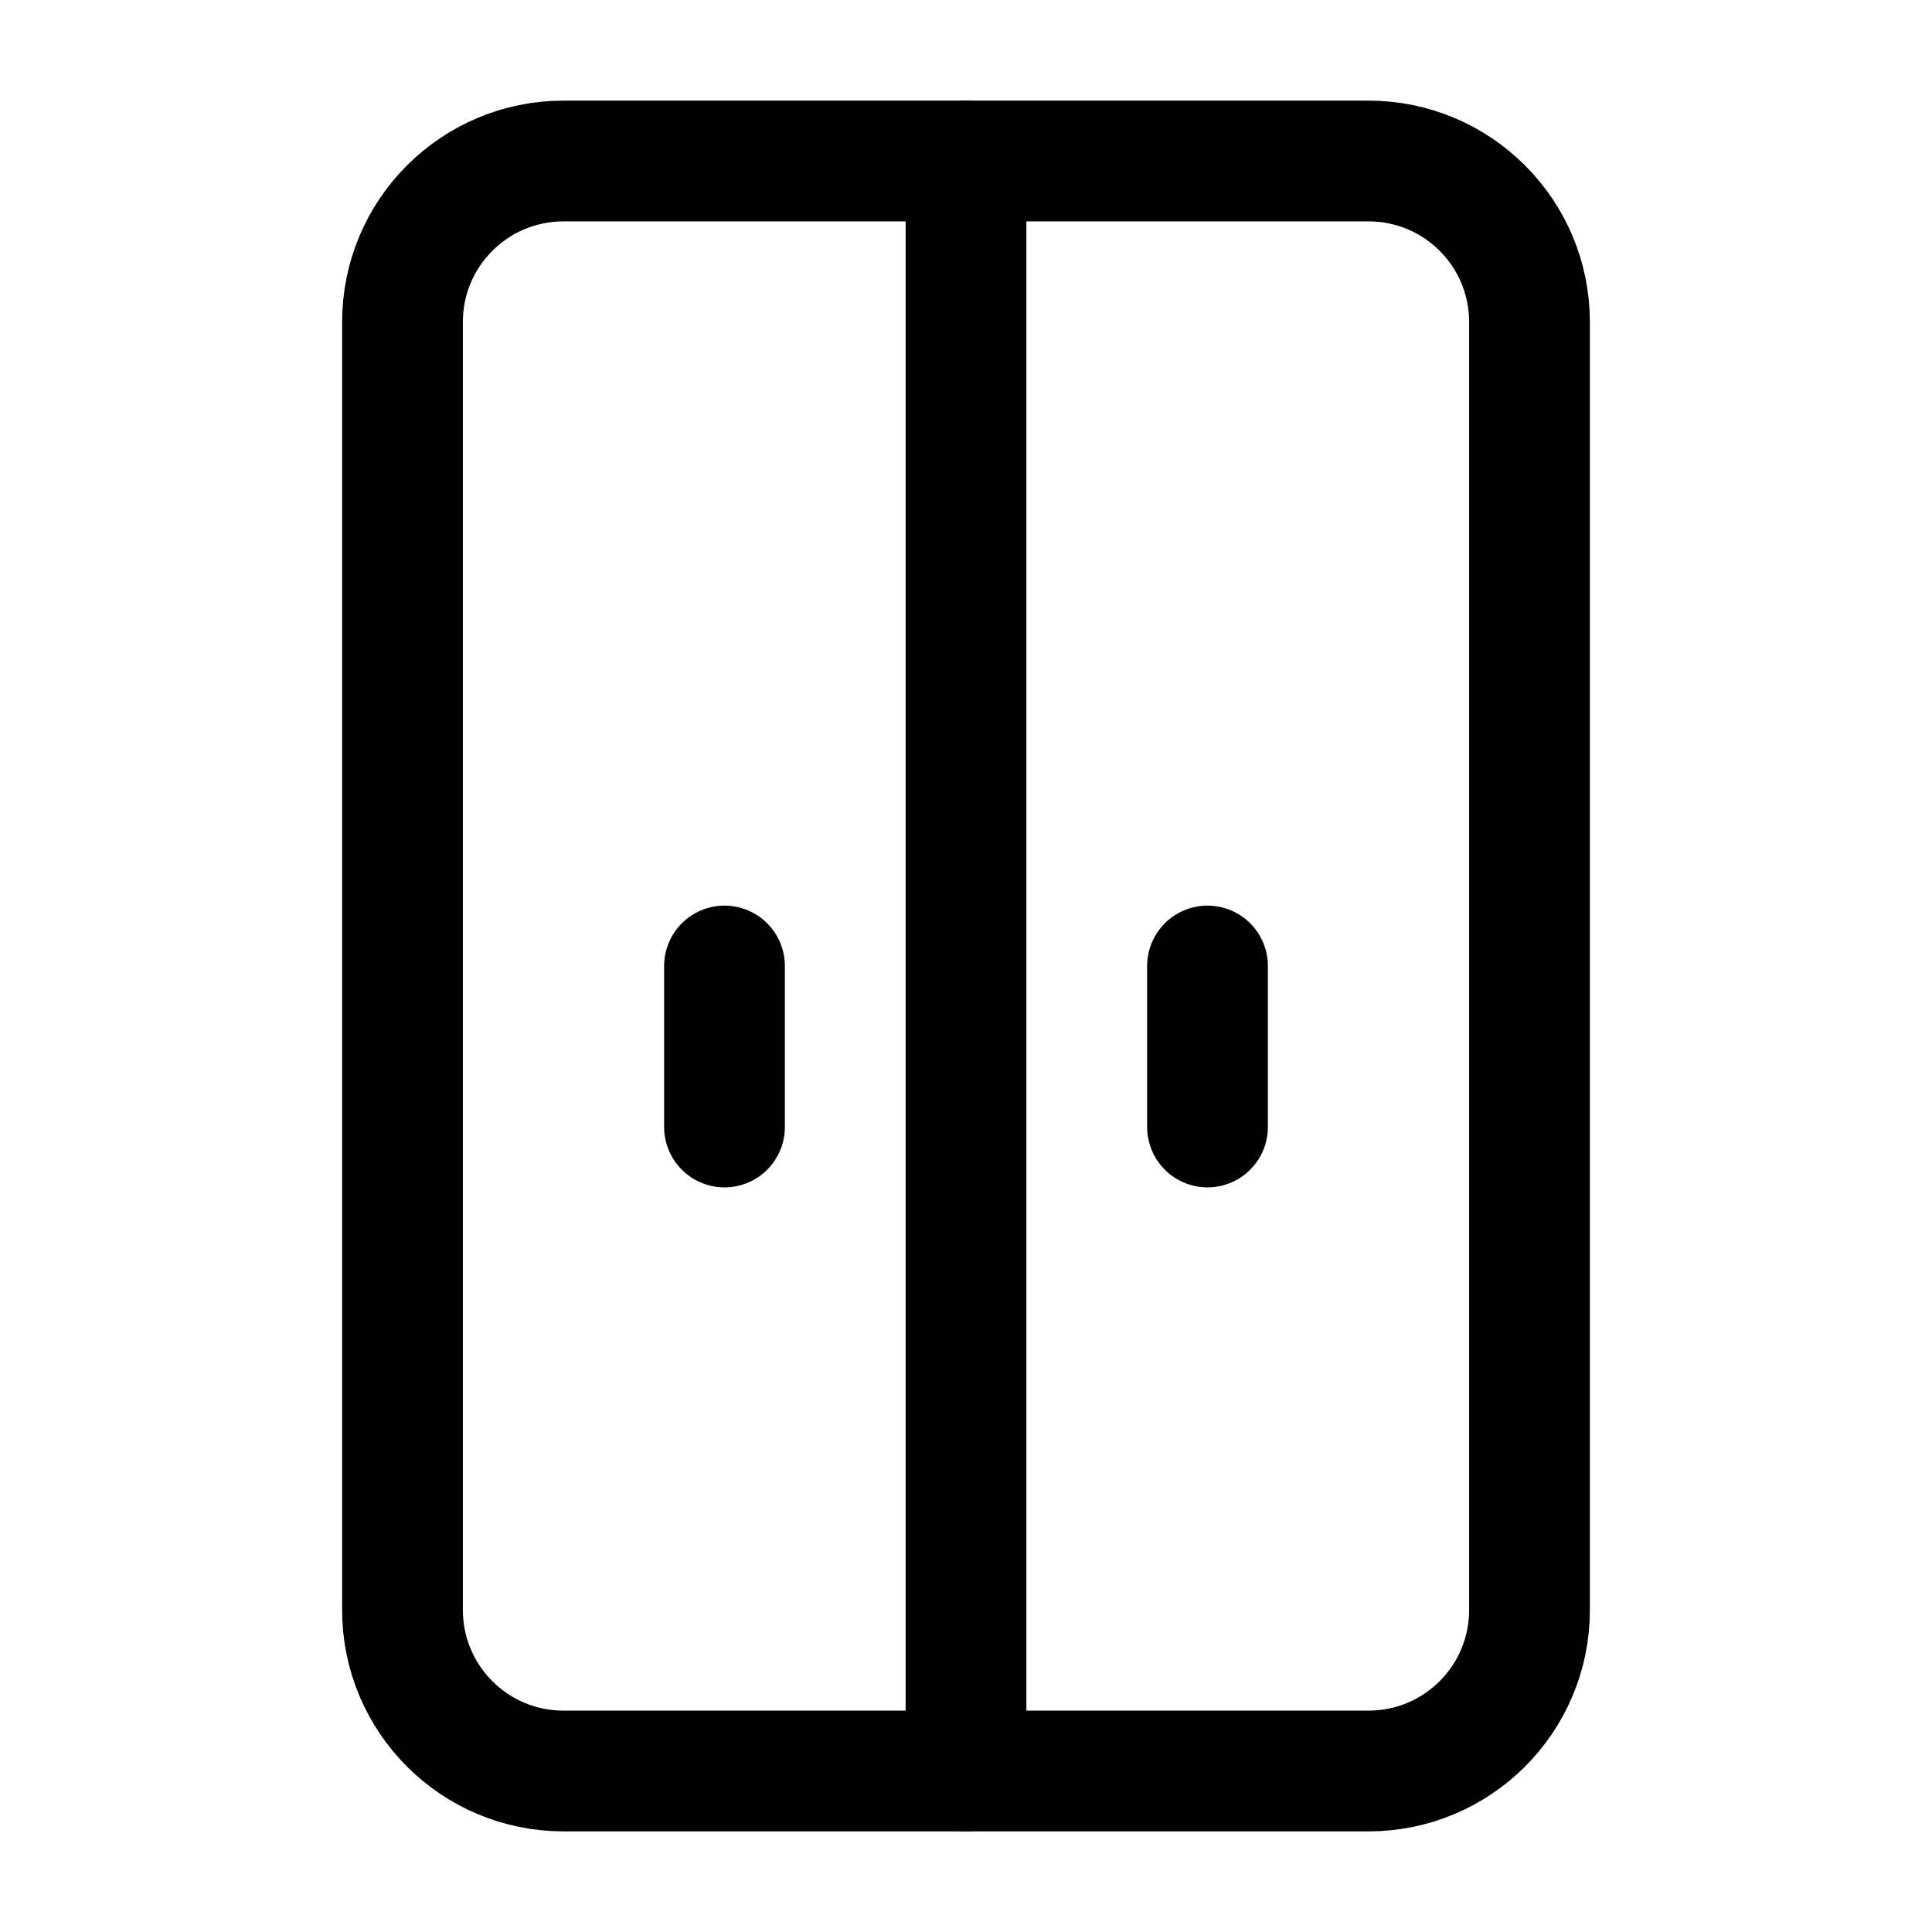
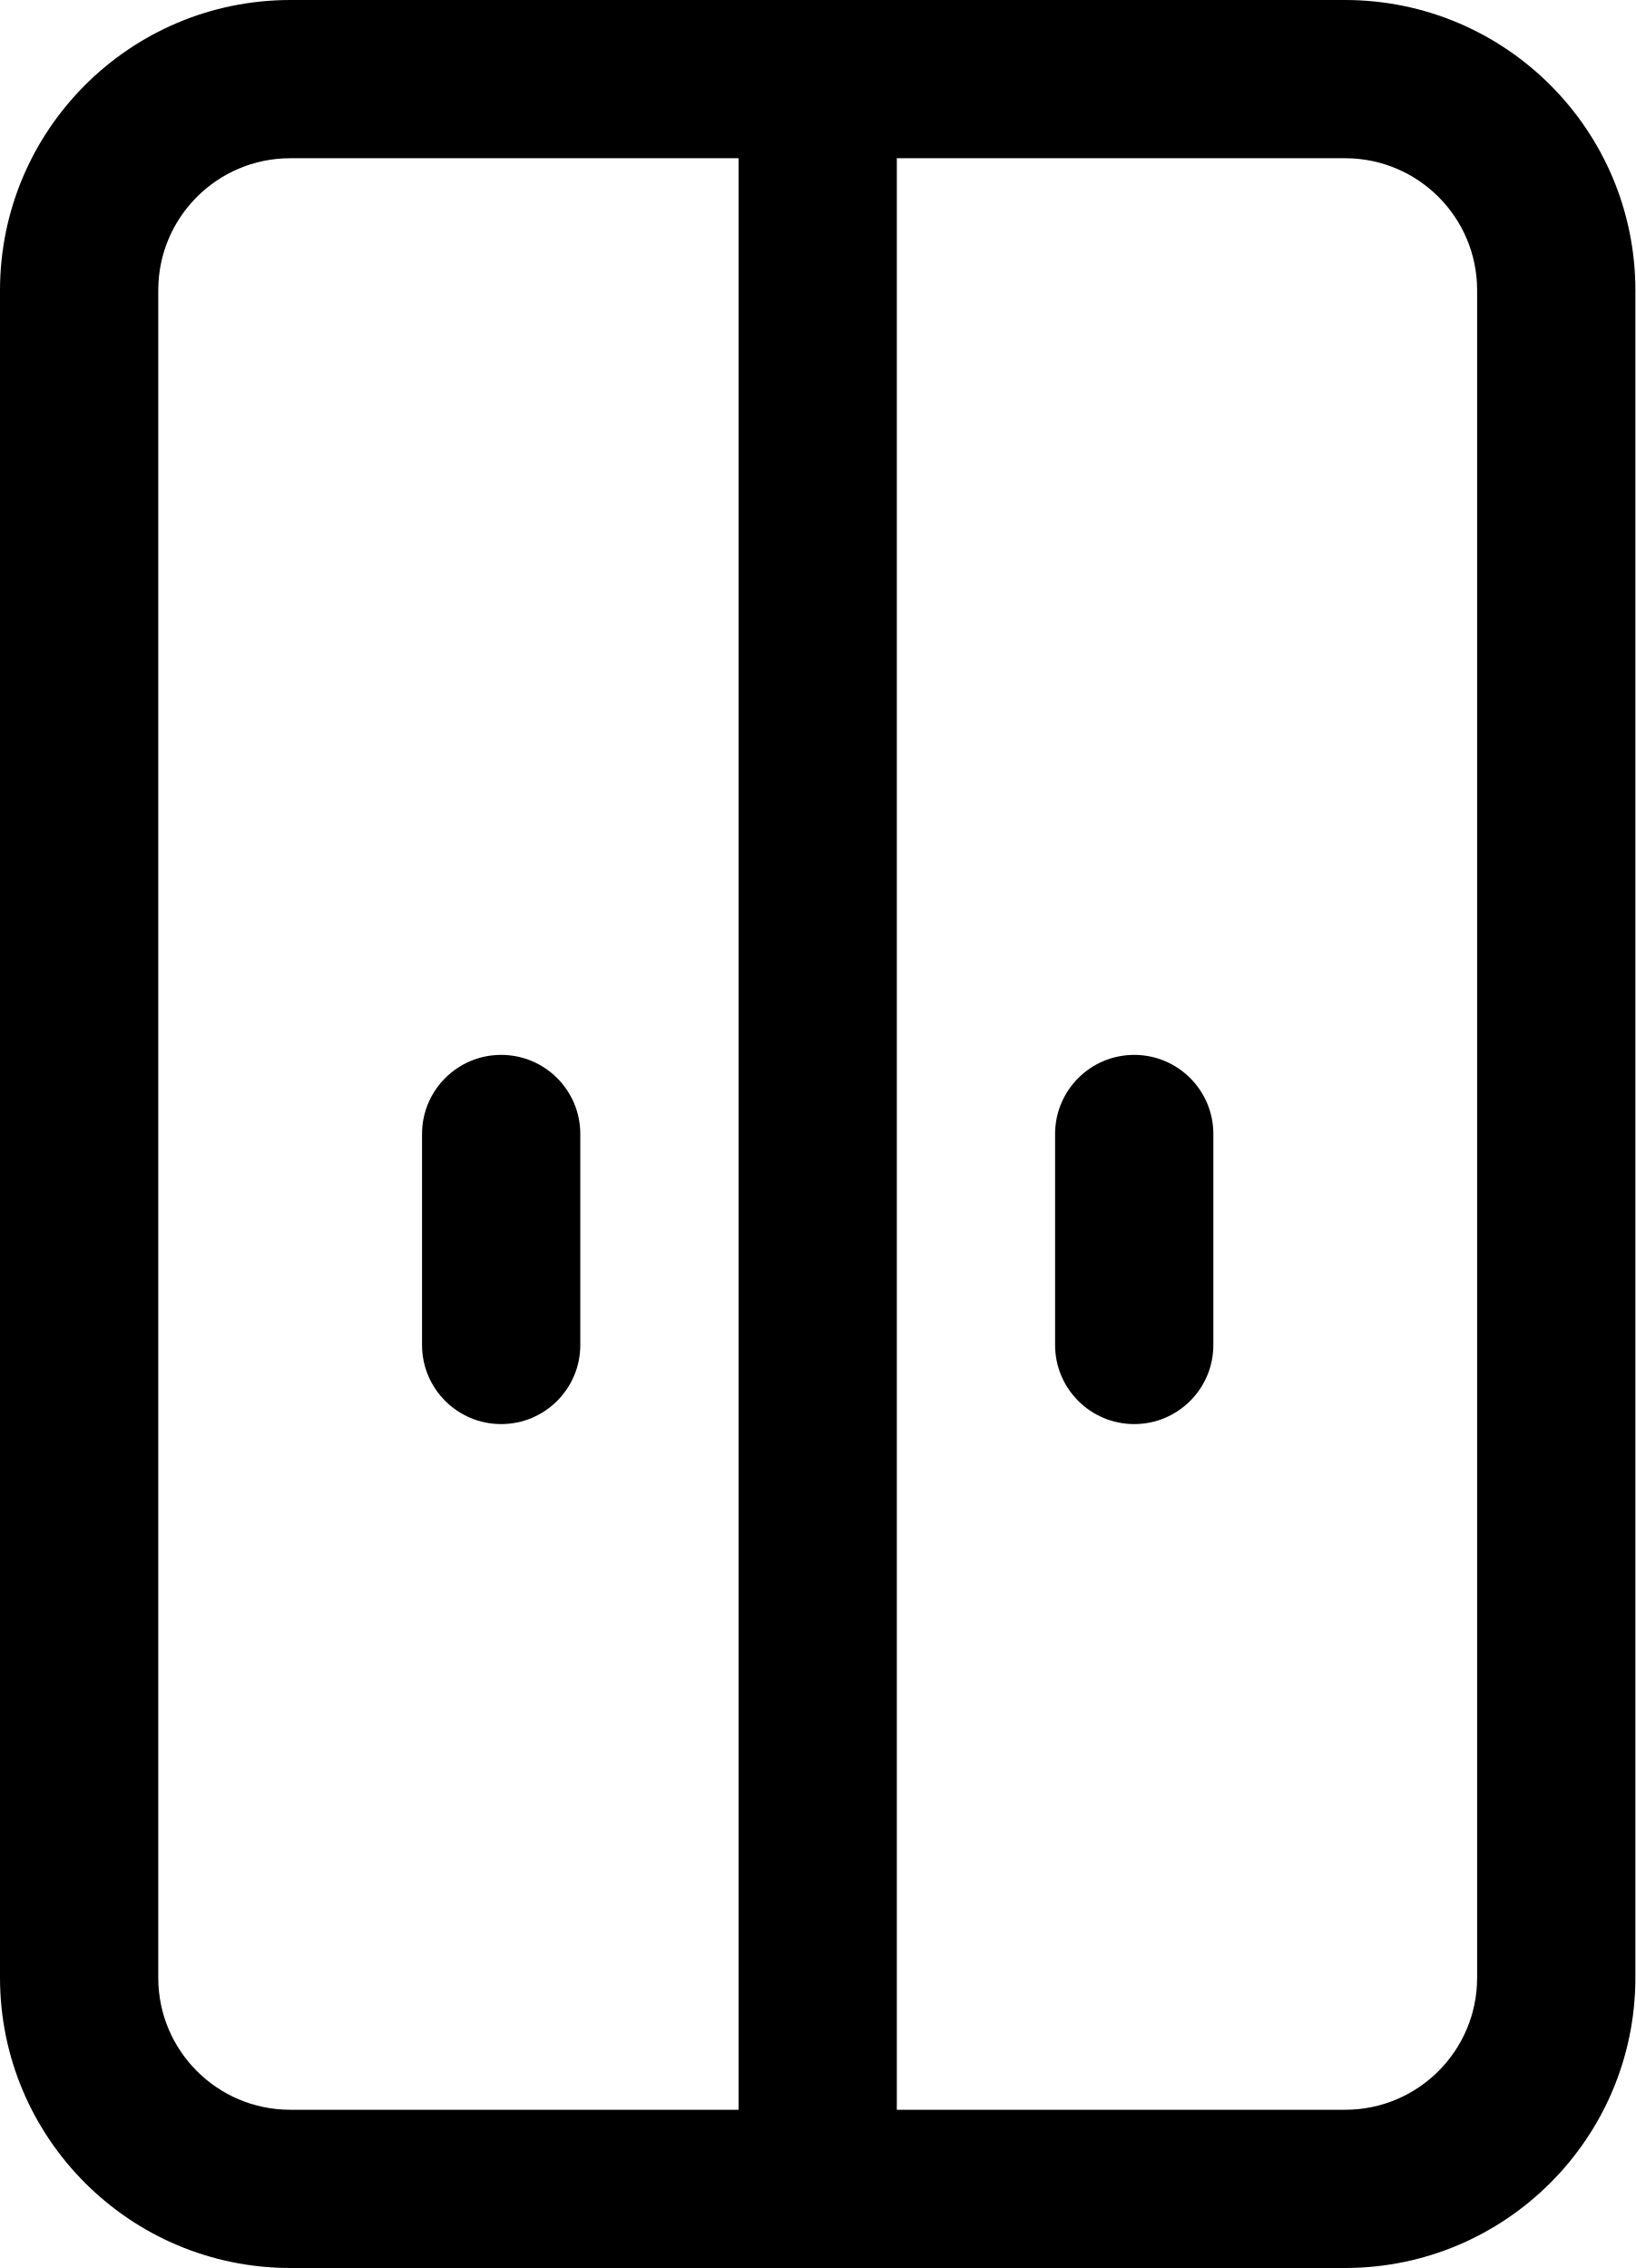
- <svg xmlns="http://www.w3.org/2000/svg" width="24" height="24" viewBox="0 0 24 24" fill="none">
-   <path d="M17 2H7C5.895 2 5 2.895 5 4V20C5 21.105 5.895 22 7 22H17C18.105 22 19 21.105 19 20V4C19 2.895 18.105 2 17 2Z" stroke="black" stroke-width="1.5" stroke-linecap="round" stroke-linejoin="round" />
-   <path d="M12 2V22" stroke="black" stroke-width="1.5" stroke-linecap="round" stroke-linejoin="round" />
-   <path d="M9 12V14" stroke="black" stroke-width="1.5" stroke-linecap="round" stroke-linejoin="round" />
-   <path d="M15 12V14" stroke="black" stroke-width="1.5" stroke-linecap="round" stroke-linejoin="round" />
+ <svg xmlns="http://www.w3.org/2000/svg" id="Camada_1" data-name="Camada 1" viewBox="0 0 15.5 21.5">
+   <path d="M17,22.75H7A2.753,2.753,0,0,1,4.25,20V4A2.753,2.753,0,0,1,7,1.25H17A2.753,2.753,0,0,1,19.75,4V20A2.753,2.753,0,0,1,17,22.75ZM7,2.75A1.251,1.251,0,0,0,5.75,4V20A1.251,1.251,0,0,0,7,21.25H17A1.251,1.251,0,0,0,18.25,20V4A1.251,1.251,0,0,0,17,2.75Z" transform="translate(-4.25 -1.25)" />
+   <path d="M12,22.75a.75.75,0,0,1-.75-.75V2a.75.75,0,0,1,1.5,0V22A.75.75,0,0,1,12,22.75Z" transform="translate(-4.25 -1.25)" />
+   <path d="M9,14.75A.75.75,0,0,1,8.25,14V12a.75.75,0,0,1,1.5,0v2A.75.75,0,0,1,9,14.75Z" transform="translate(-4.25 -1.25)" />
+   <path d="M15,14.75a.75.75,0,0,1-.75-.75V12a.75.75,0,0,1,1.5,0v2A.75.75,0,0,1,15,14.75Z" transform="translate(-4.25 -1.25)" />
</svg>
